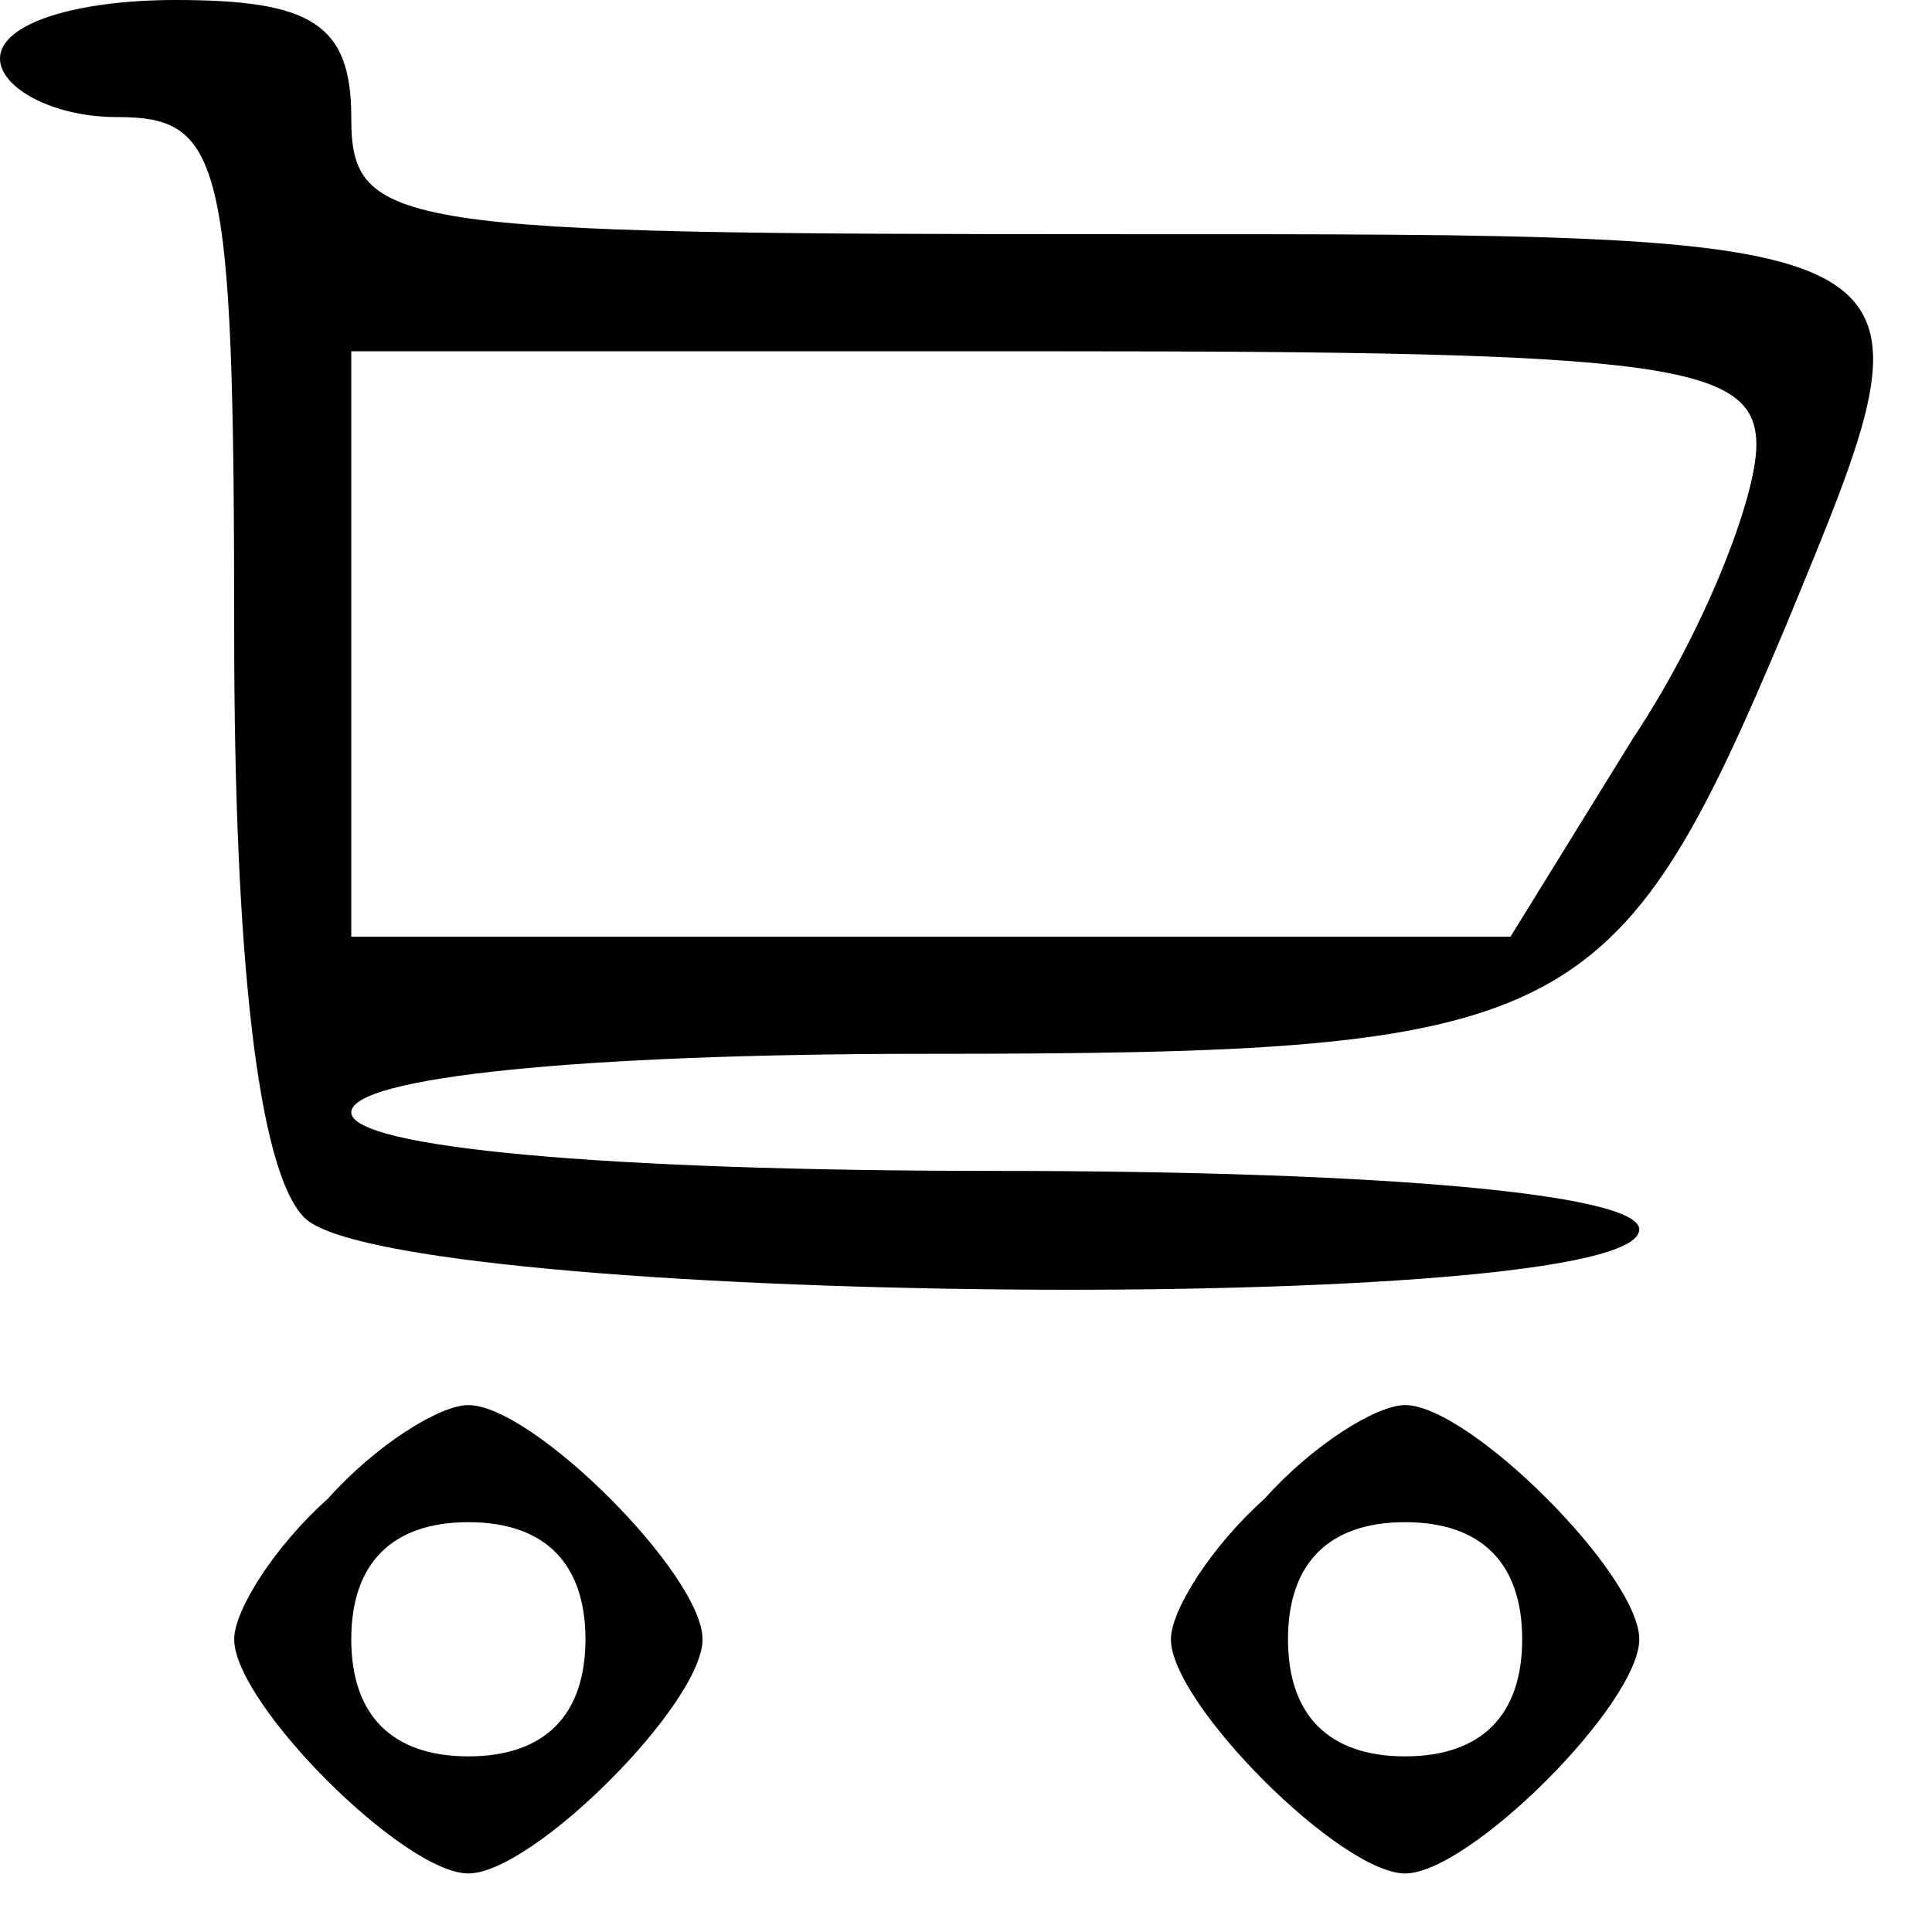
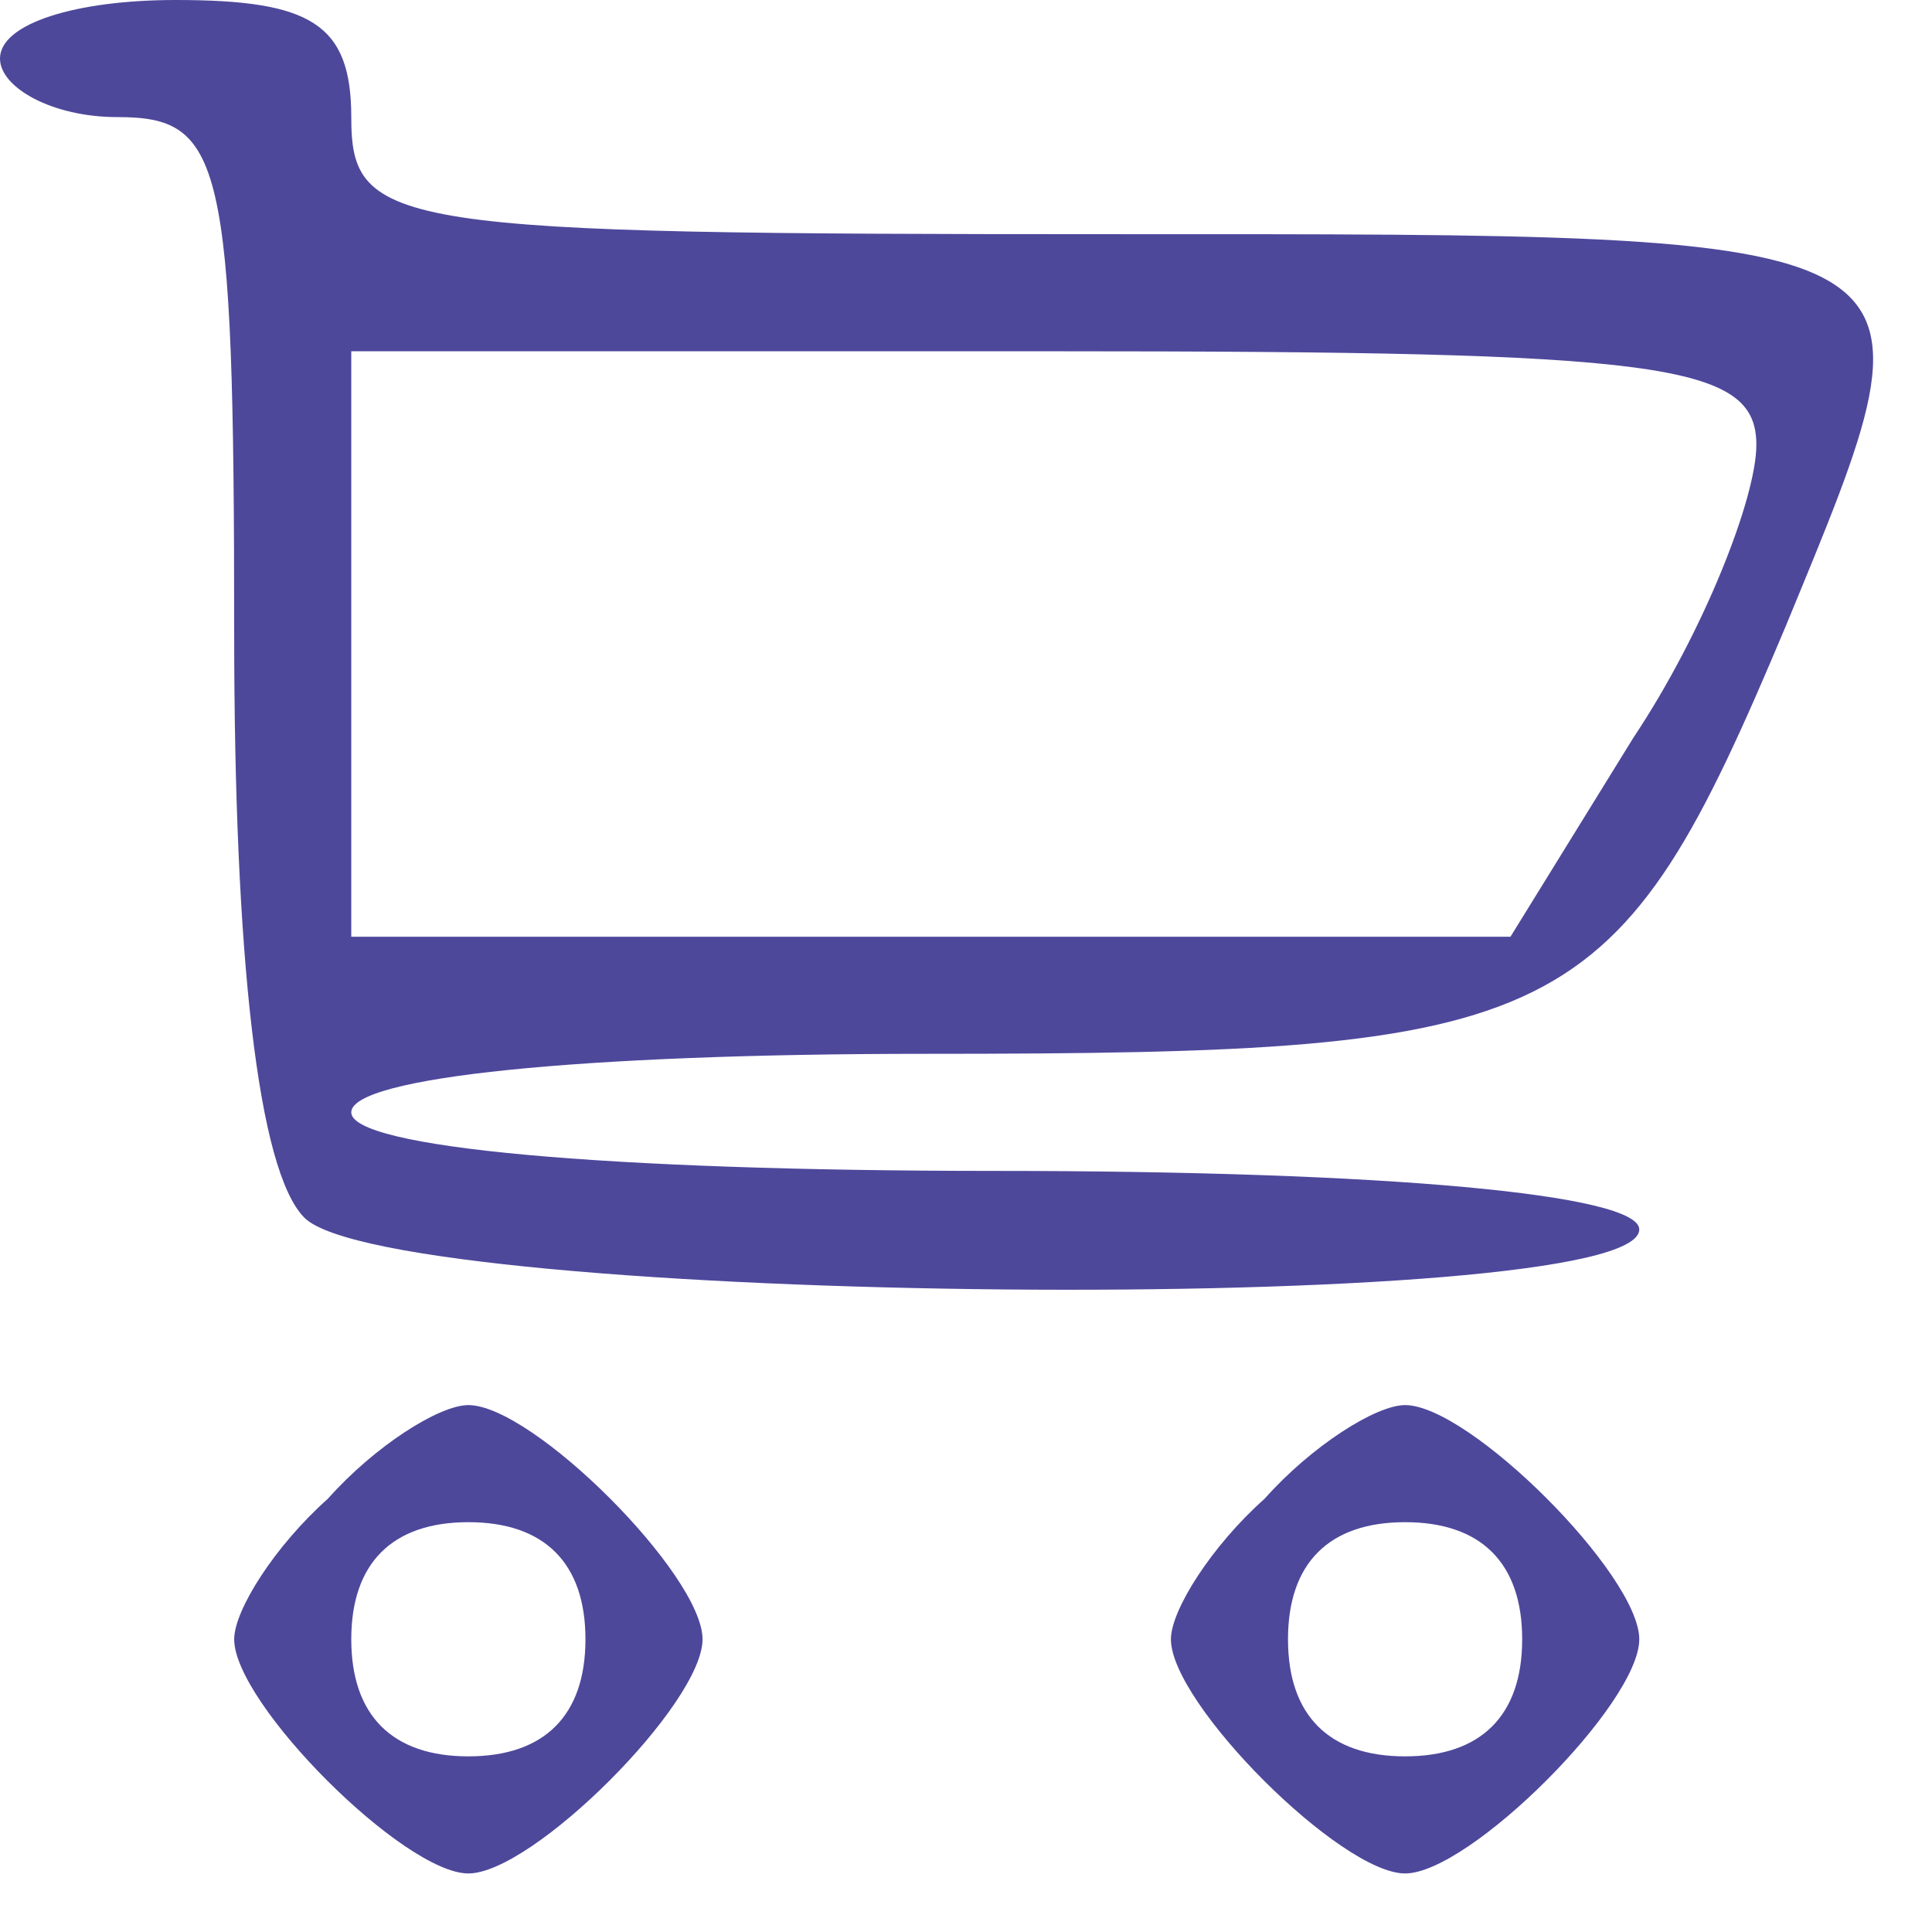
<svg xmlns="http://www.w3.org/2000/svg" version="1.0" width="33pt" height="33pt" viewBox="0 0 33 33" preserveAspectRatio="xMidYMid meet">
-   <g transform="translate(0,33) scale(0.1,-0.1)" fill="#000000" stroke="none">
+   <g transform="translate(0,33) scale(0.1,-0.1)" fill="#4e489b" stroke="none">
    <path d="M0 320 c0 -5 9 -10 20 -10 18 0 20 -7 20 -88 0 -55 4 -92 12 -100 15 -15 228 -17 228 -2 0 6 -43 10 -110 10 -67 0 -110 4 -110 10 0 6 39 10 98 10 110 0 118 4 147 73 28 68 30 67 -115 67 -123 0 -130 1 -130 20 0 16 -7 20 -30 20 -17 0 -30 -4 -30 -10z m300 -66 c0 -9 -9 -32 -21 -50 l-21 -34 -99 0 -99 0 0 50 0 50 120 0 c104 0 120 -2 120 -16z" />
    <path d="M56 74 c-9 -8 -16 -19 -16 -24 0 -11 29 -40 40 -40 11 0 40 29 40 40 0 11 -29 40 -40 40 -5 0 -16 -7 -24 -16z m44 -24 c0 -13 -7 -20 -20 -20 -13 0 -20 7 -20 20 0 13 7 20 20 20 13 0 20 -7 20 -20z" />
    <path d="M216 74 c-9 -8 -16 -19 -16 -24 0 -11 29 -40 40 -40 11 0 40 29 40 40 0 11 -29 40 -40 40 -5 0 -16 -7 -24 -16z m44 -24 c0 -13 -7 -20 -20 -20 -13 0 -20 7 -20 20 0 13 7 20 20 20 13 0 20 -7 20 -20z" />
  </g>
</svg>
